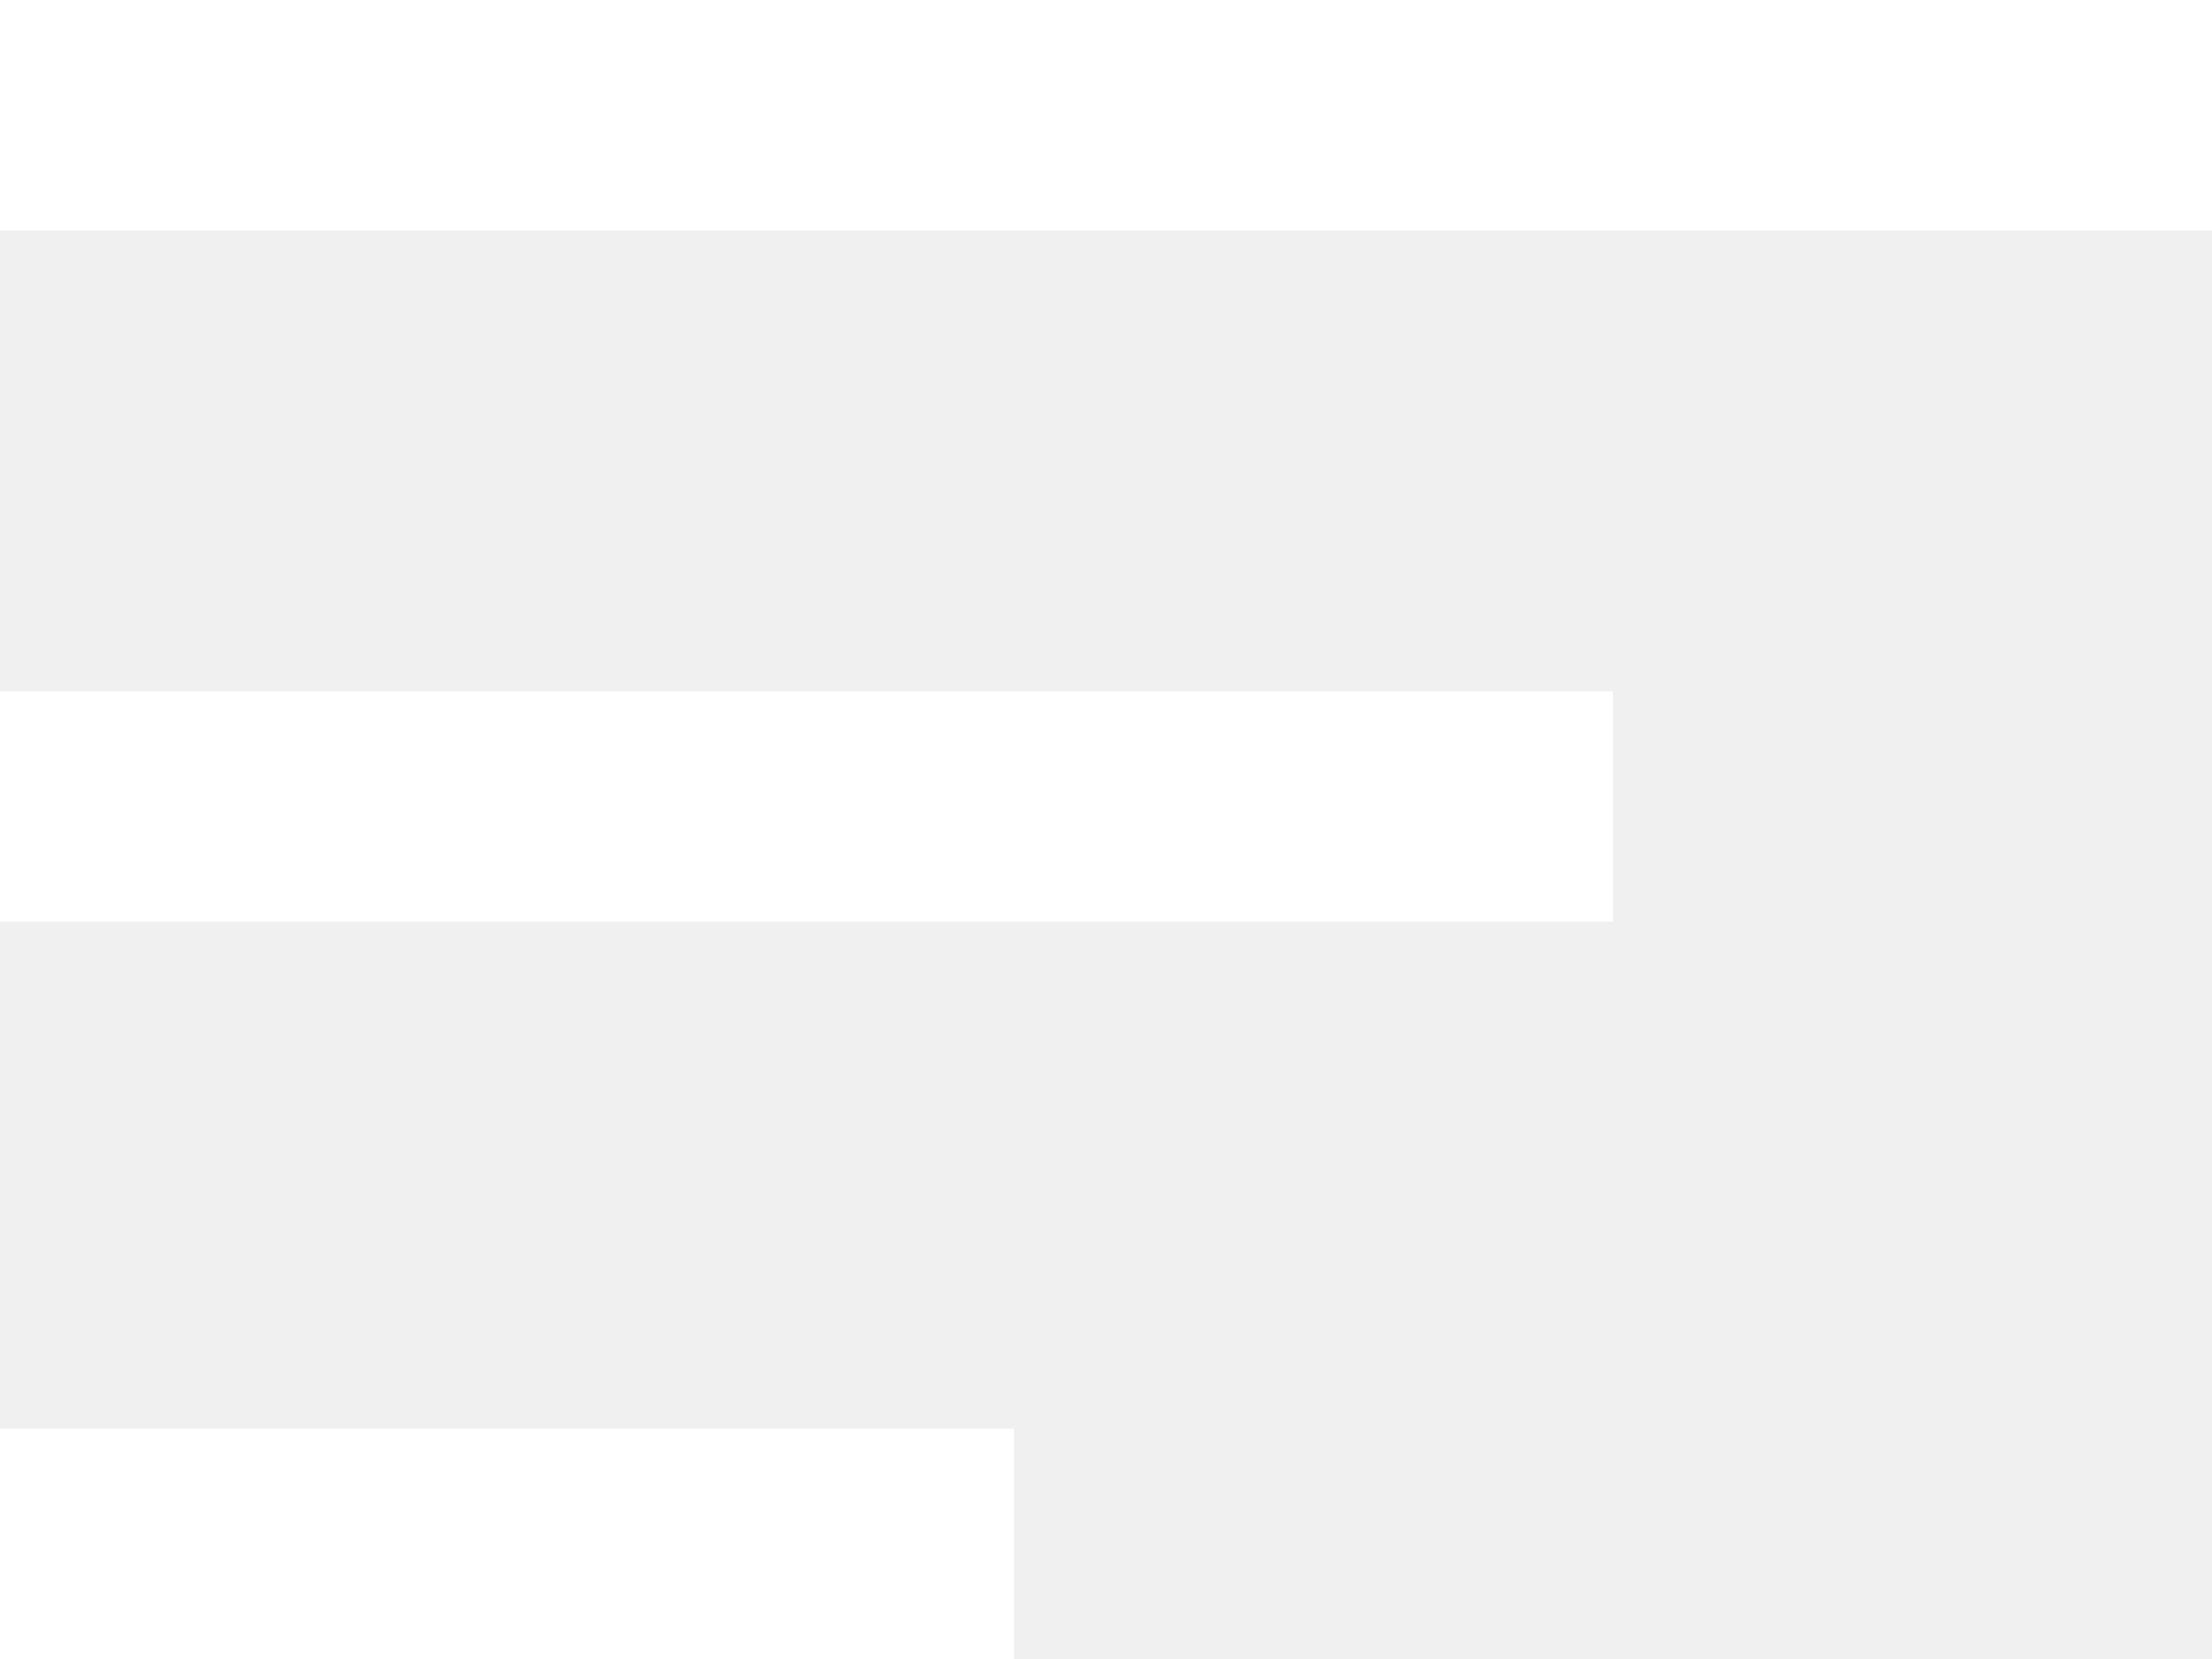
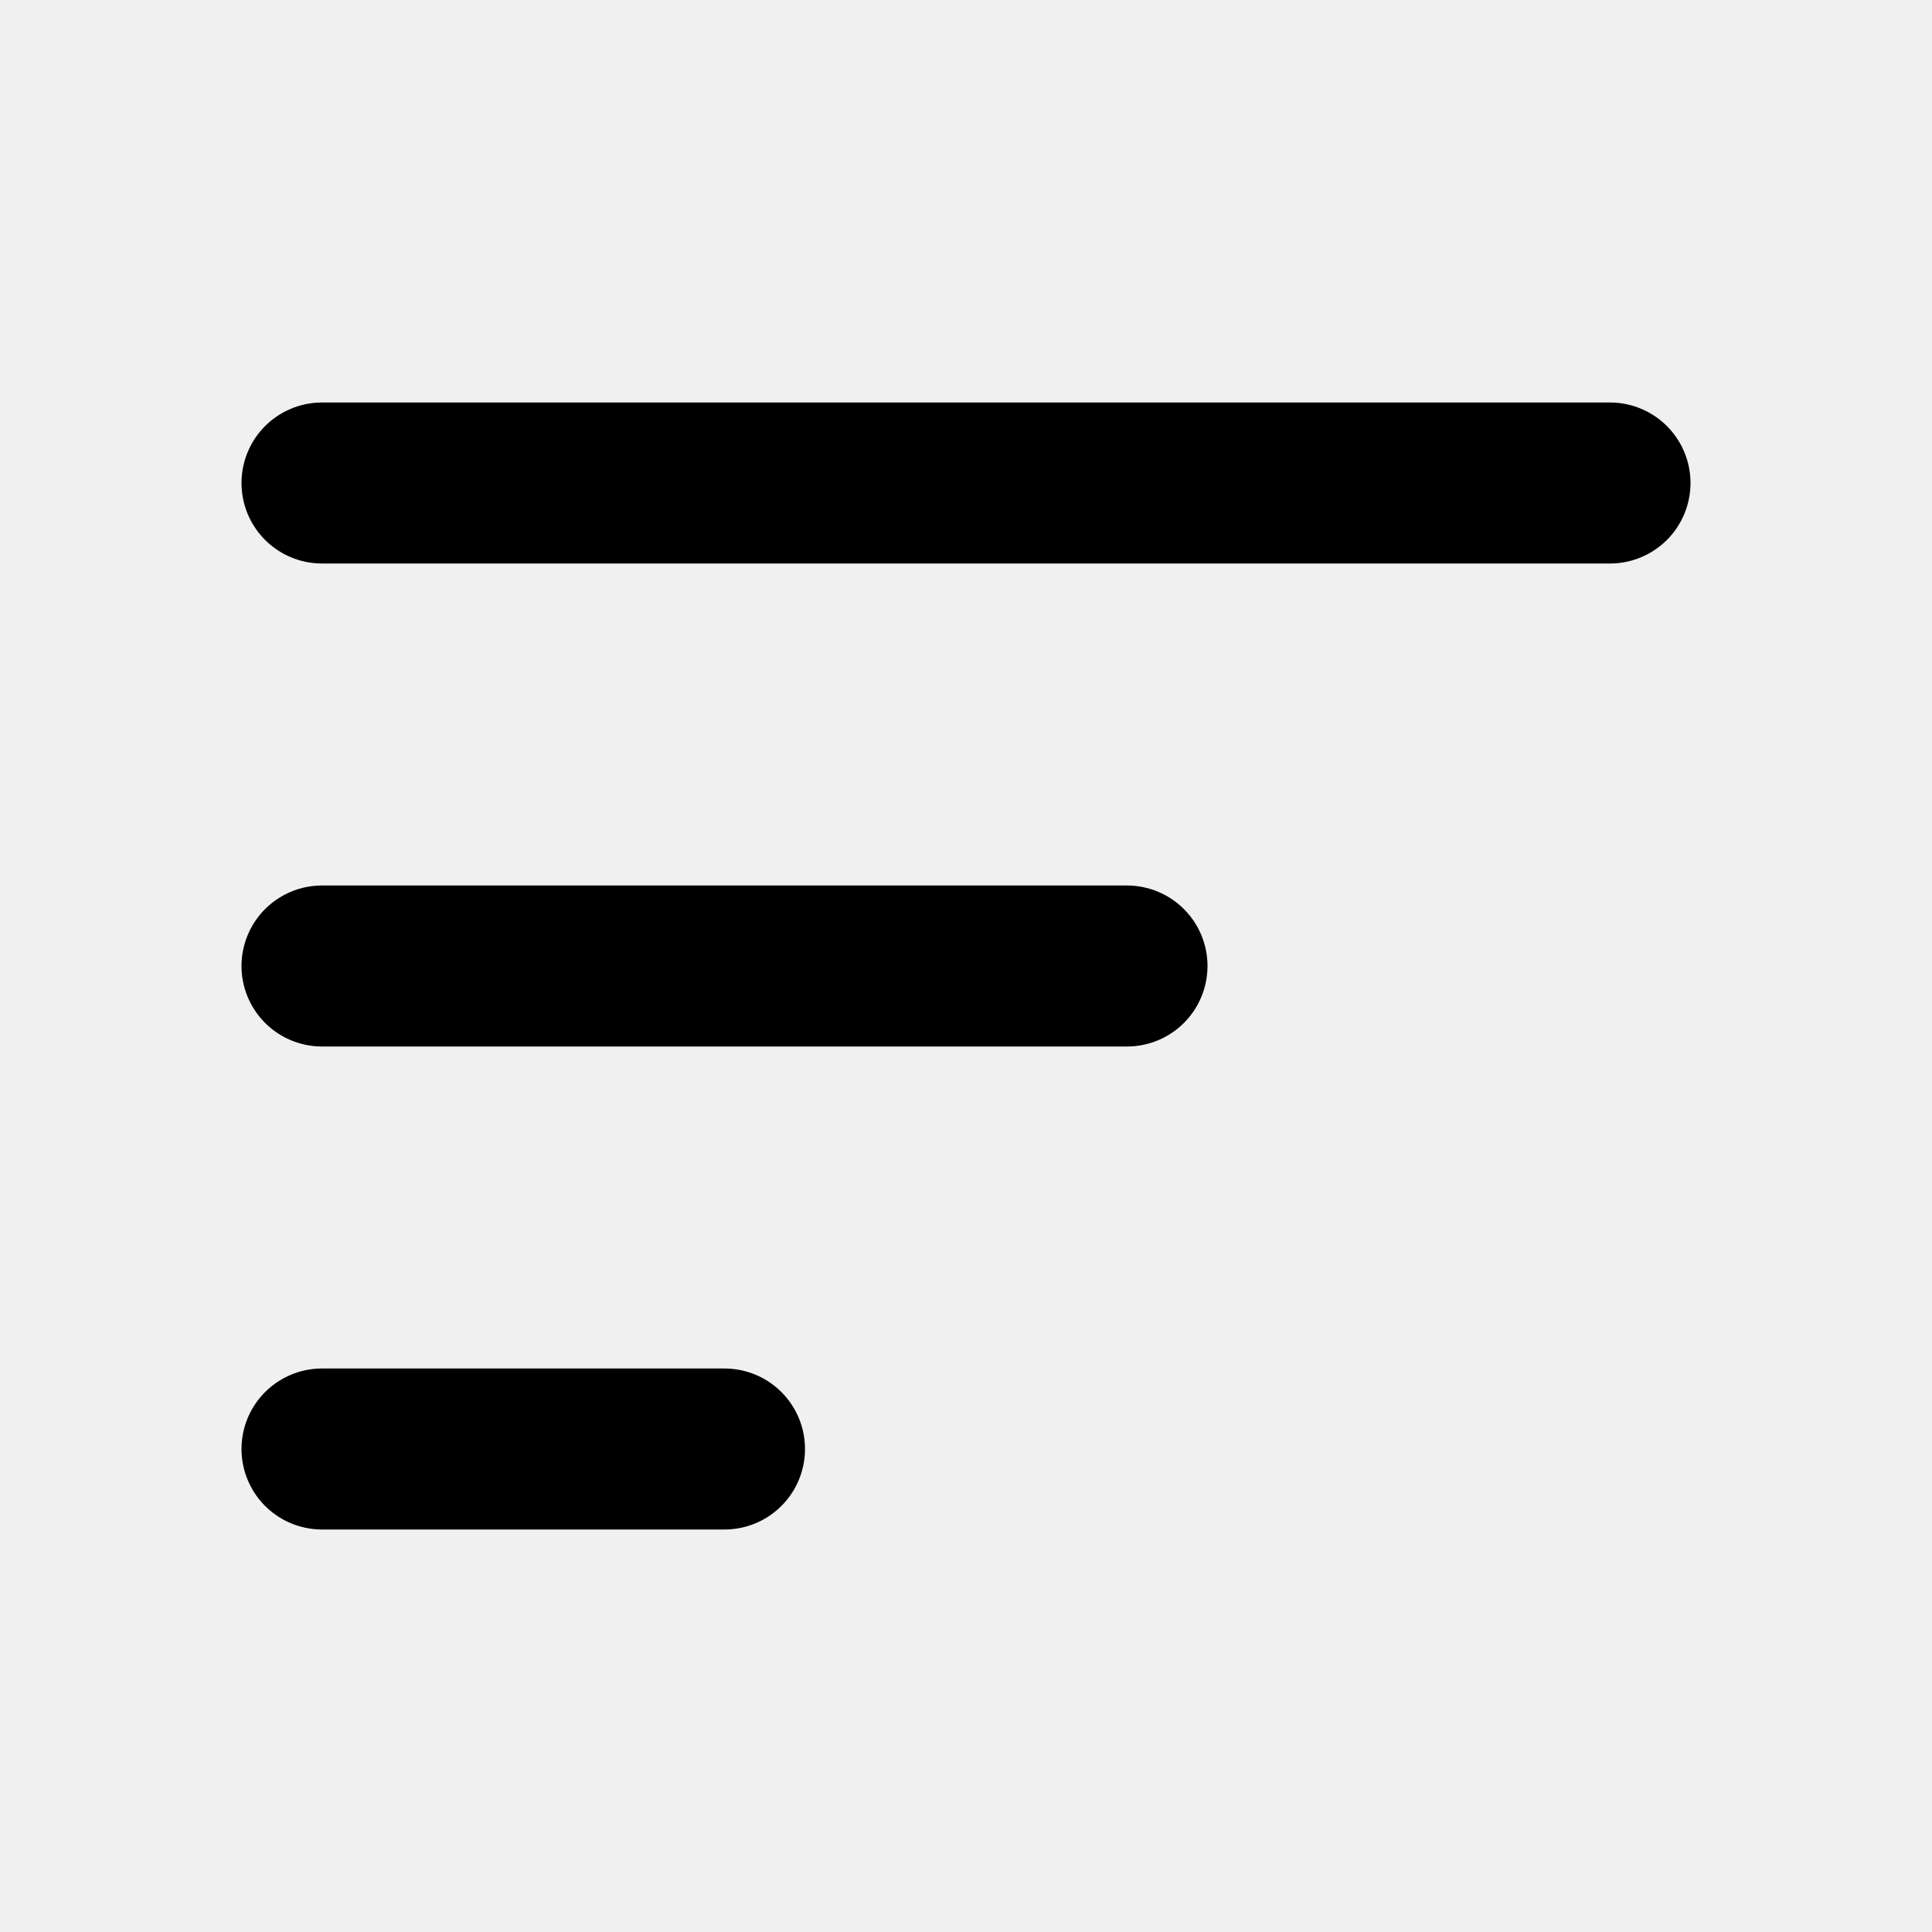
- <svg xmlns="http://www.w3.org/2000/svg" width="48" height="36" viewBox="0 0 48 36" fill="none">
-   <line y1="2.5" x2="48" y2="2.5" stroke="white" stroke-width="5" />
-   <line y1="17.5" x2="35" y2="17.5" stroke="white" stroke-width="5" />
-   <line y1="33.5" x2="22" y2="33.5" stroke="white" stroke-width="5" />
+ <svg xmlns="http://www.w3.org/2000/svg" width="800px" height="800px" viewBox="0 0 24 24" fill="none">
+   <path d="M4 6H20M4 12H14M4 18H9" stroke="#000000" stroke-width="2" stroke-linecap="round" stroke-linejoin="round" />
</svg>
